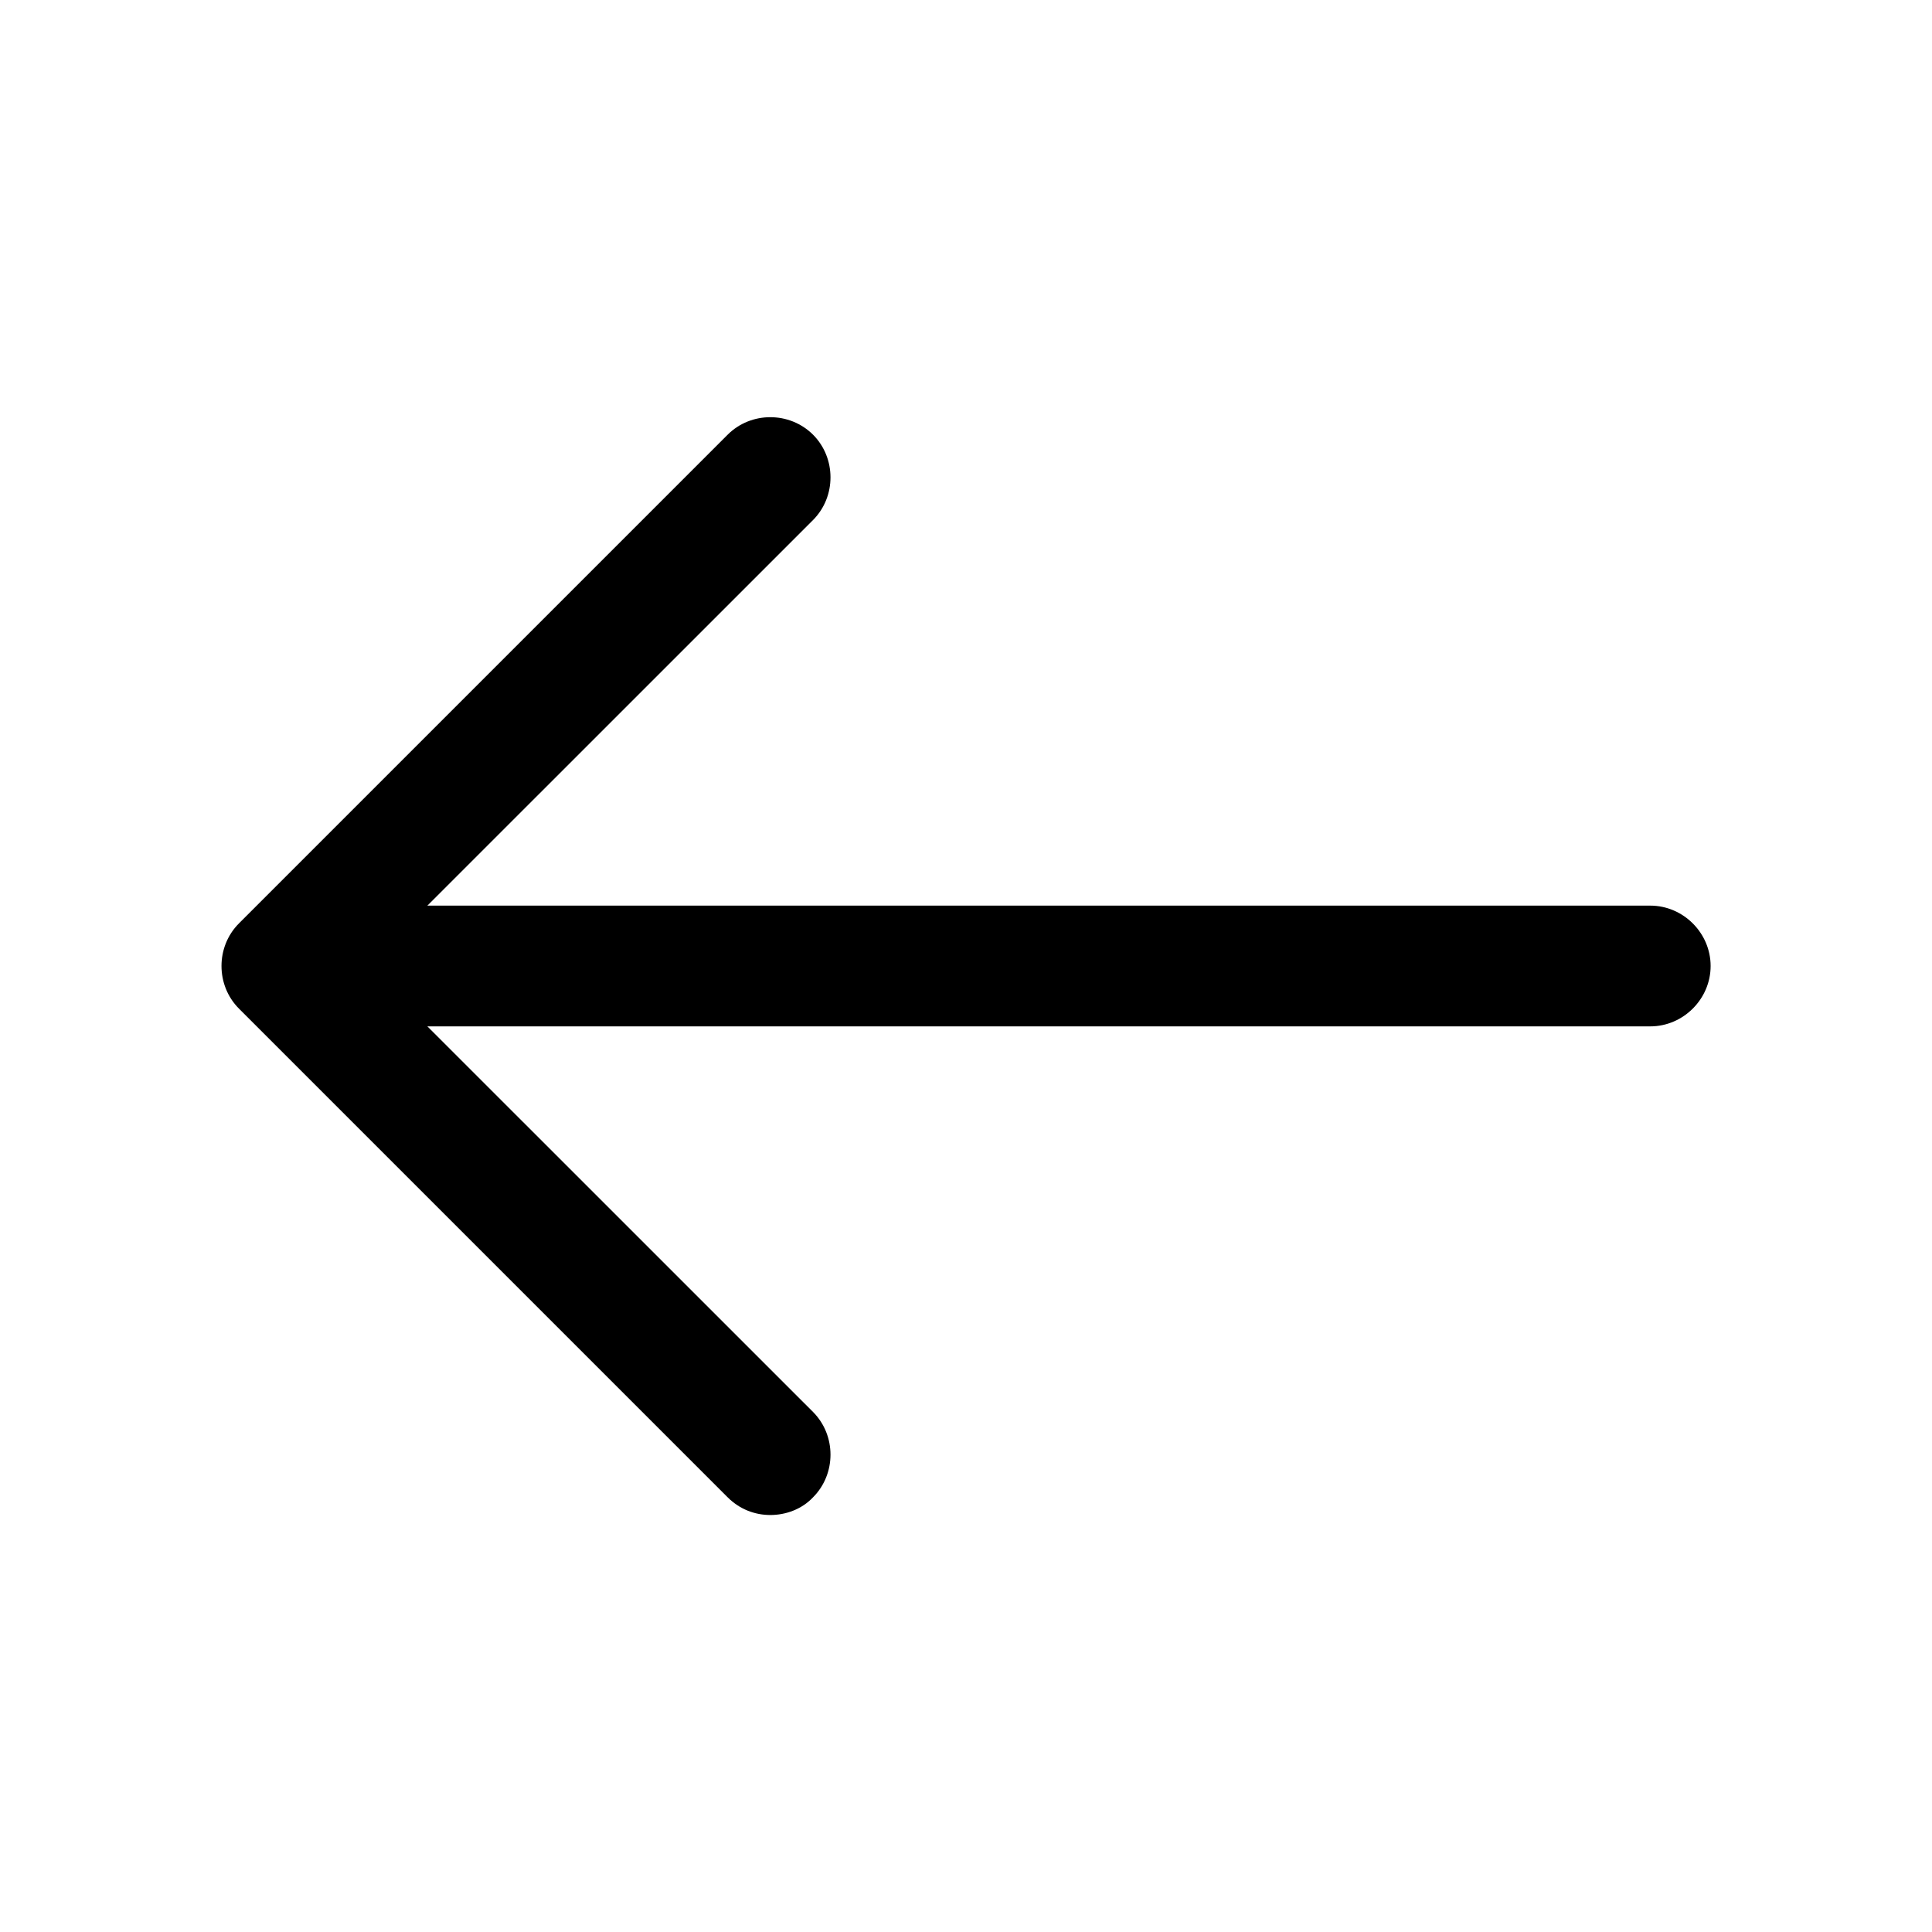
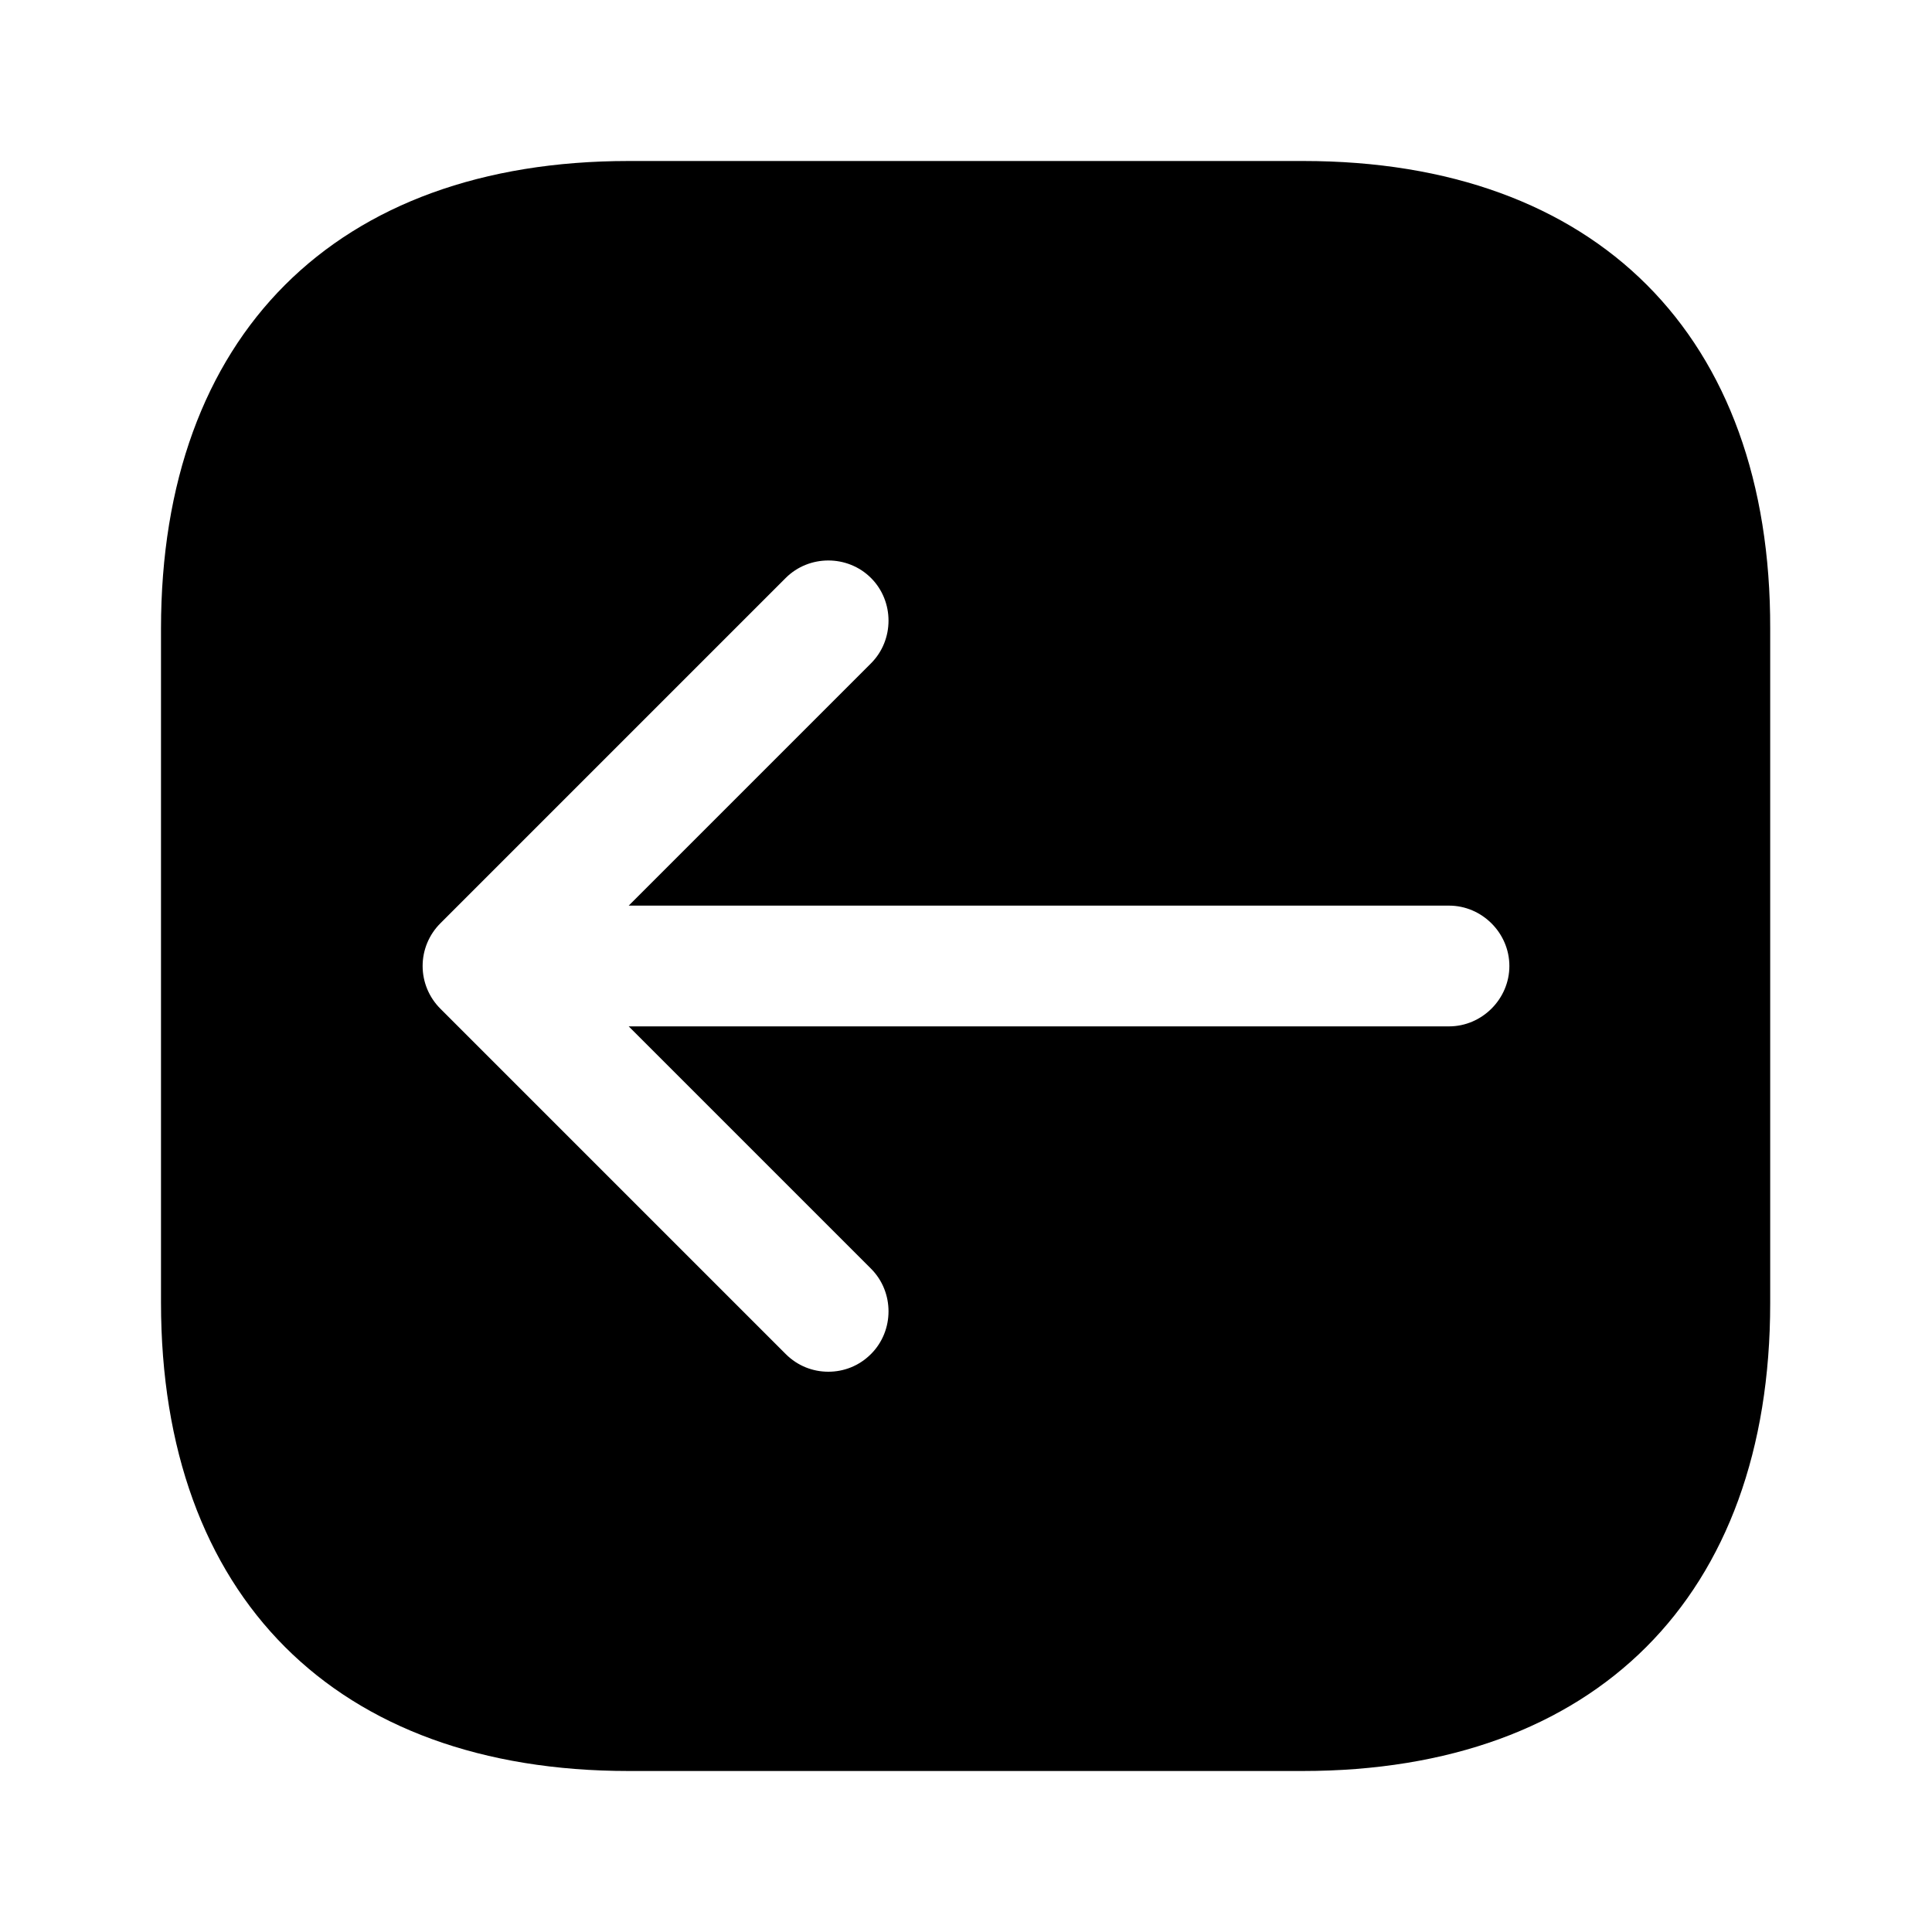
<svg xmlns="http://www.w3.org/2000/svg" width="24" height="24" viewBox="0 0 24 24">
-   <path d="M9.569 18.82C9.379 18.82 9.189 18.75 9.039 18.6L2.969 12.53C2.679 12.24 2.679 11.76 2.969 11.47L9.039 5.4C9.329 5.11 9.809 5.11 10.1 5.4C10.389 5.69 10.389 6.17 10.1 6.46L4.559 12L10.1 17.54C10.389 17.83 10.389 18.31 10.1 18.6C9.959 18.75 9.759 18.82 9.569 18.82Z" />
-   <path d="M20.5 12.75H3.67C3.26 12.75 2.92 12.41 2.92 12C2.92 11.59 3.26 11.25 3.67 11.25H20.5C20.91 11.25 21.25 11.59 21.25 12C21.25 12.41 20.91 12.75 20.5 12.75Z" />
+   <path d="M16.19 2H7.81C4.17 2 2 4.17 2 7.81V16.18C2 19.83 4.17 22 7.81 22H16.18C19.82 22 21.99 19.83 21.99 16.19V7.81C22 4.17 19.83 2 16.19 2ZM18 12.75H7.81L10.82 15.76C11.11 16.05 11.11 16.53 10.82 16.82C10.67 16.97 10.48 17.04 10.29 17.04C10.1 17.04 9.91 16.97 9.76 16.82L5.47 12.53C5.33 12.39 5.25 12.2 5.25 12C5.25 11.8 5.33 11.61 5.47 11.47L9.76 7.18C10.05 6.89 10.53 6.89 10.82 7.18C11.11 7.47 11.11 7.95 10.82 8.24L7.81 11.25H18C18.41 11.25 18.75 11.59 18.75 12C18.75 12.41 18.41 12.75 18 12.75Z" />
</svg>
